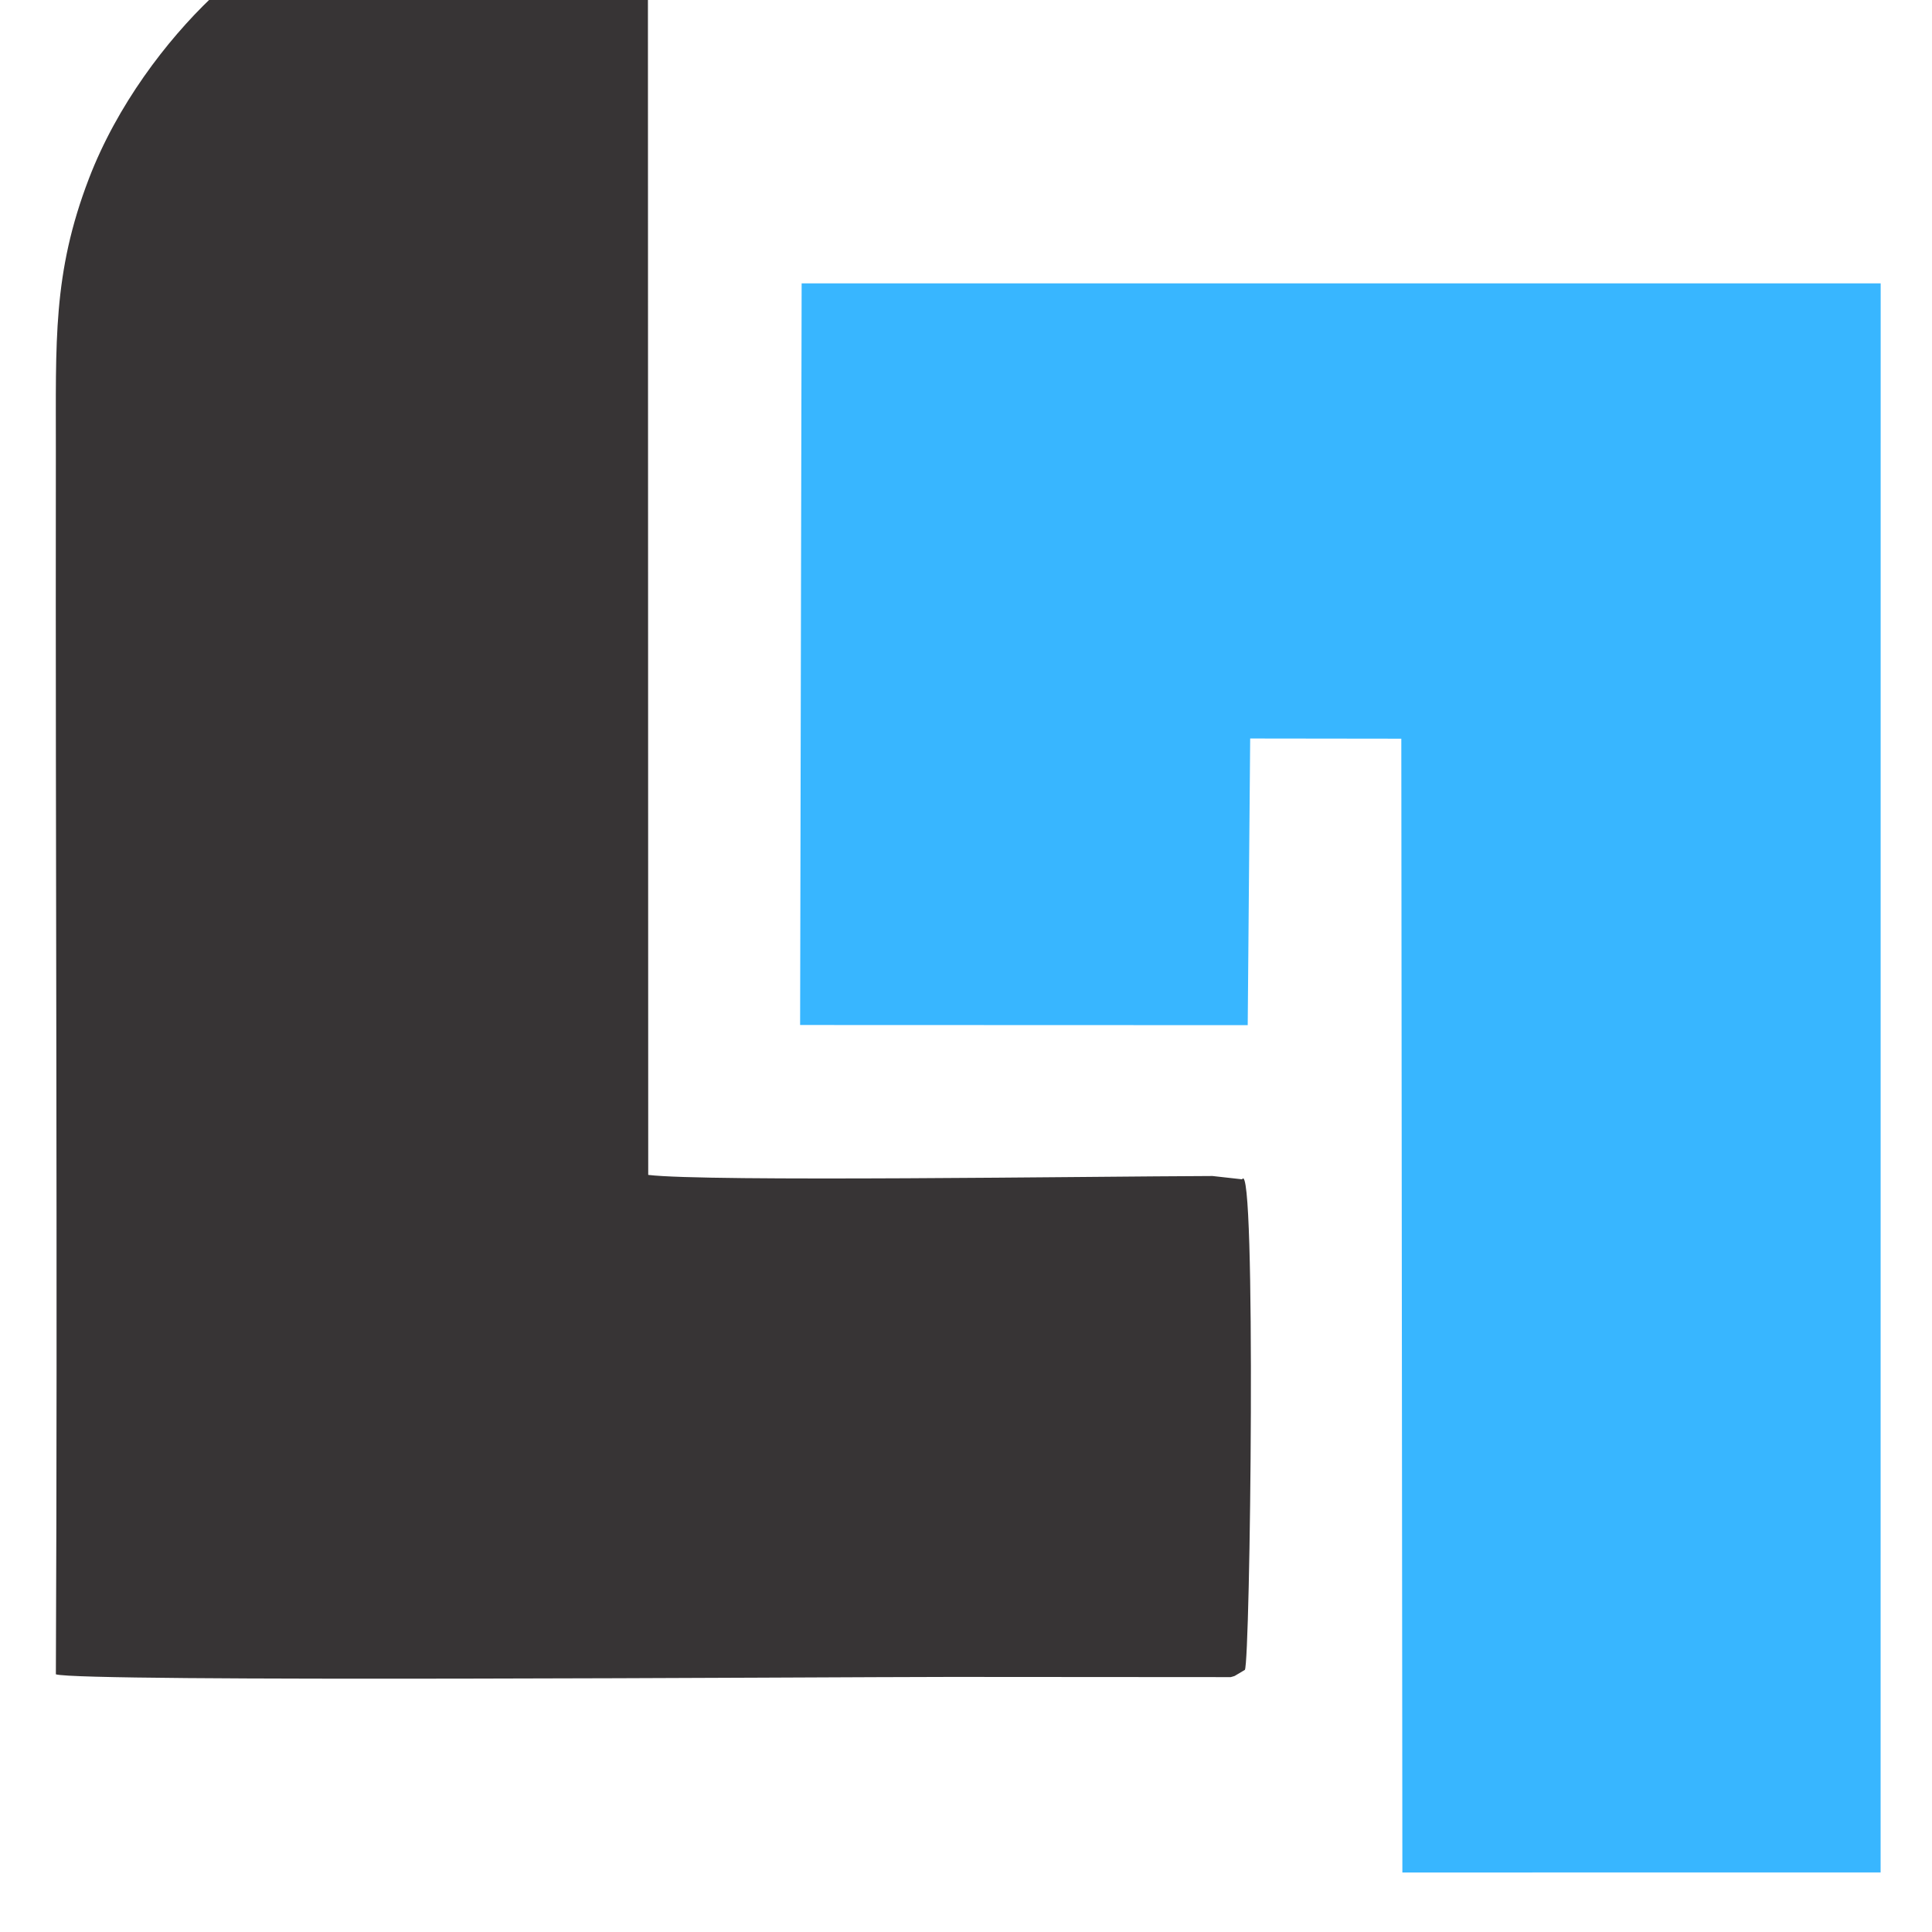
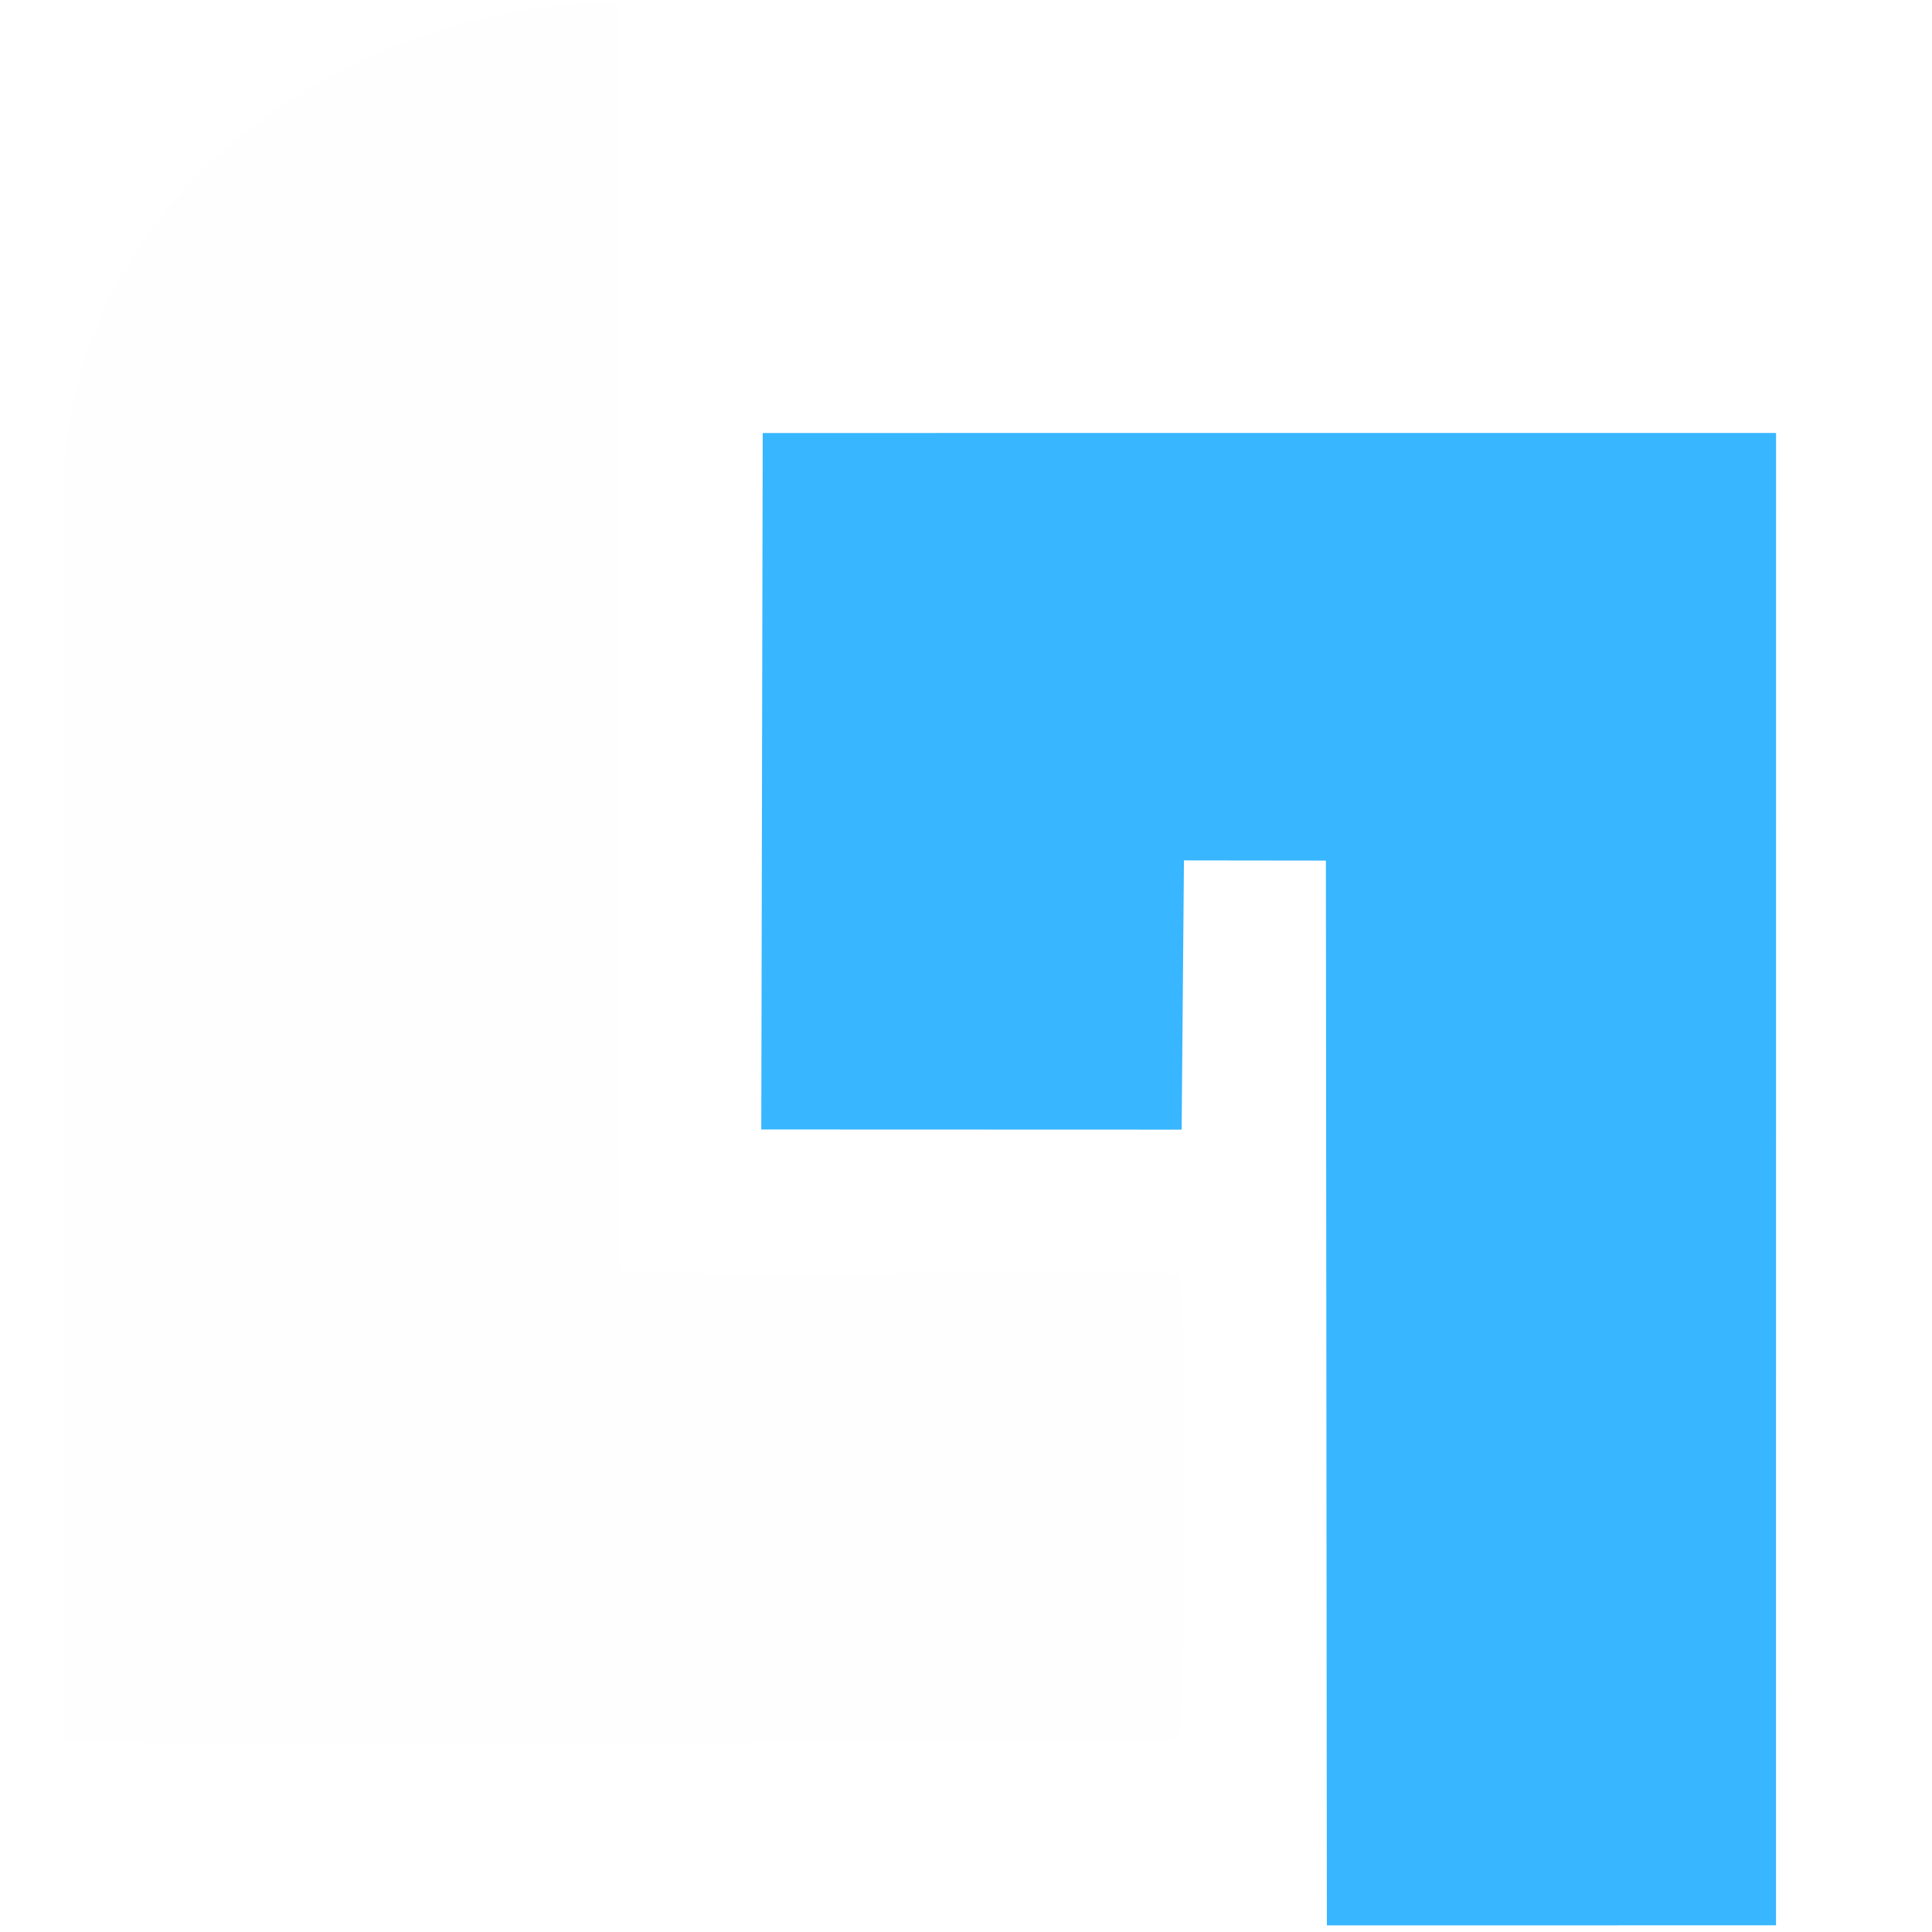
- <svg xmlns="http://www.w3.org/2000/svg" width="64" height="64" viewBox="2000 5800 17200 17200">
+ <svg xmlns="http://www.w3.org/2000/svg" width="64" height="64" viewBox="5000 7250 11300 11300">
  <style>
-     .fil0 { fill: #373435; }
    .fil1 { fill: #38B6FF; }
+     .fil0 { fill: #FEFEFE; }
  </style>
-   <path class="fil0" d="M2497.44 20705.81c209.23,70.82 6791.57,24.1 7965.86,23.36l2493.22 1.67c13,-3.04 23.34,-6.37 35.18,-10.36l90.83 -53.94c48.15,-63.08 102.59,-4589.74 -24.32,-4367.47l-263.86 -29.44c-1083.85,3.41 -4506.65,53.43 -5023.42,-9.81l-3.03 -12024.32c-1671.04,36.6 -3026.82,725.18 -3885.62,1544.03 -400.61,381.99 -839.81,956.3 -1090.83,1610.95 -324.26,845.69 -292.95,1452.23 -294.16,2433.3 -4.41,3626.57 16.23,7256.01 0.15,10882.03z" />
-   <polygon class="fil1" points="9123.14,14925.31 13108.03,14926.67 13129.94,12374.58 14475.46,12376.28 14484.86,22470.11 18742.48,22469.77 18743.01,8322.68 9136.74,8322.87 " />
+   <path class="fil0" d="M5364.78 17422.57c129.1,43.7 4190.25,14.87 4914.76,14.42l1538.27 1.03c8.02,-1.88 14.4,-3.93 21.7,-6.4l56.05 -33.27c29.7,-38.93 63.29,-2831.77 -15.01,-2694.64l-162.8 -18.17c-668.71,2.11 -2780.5,32.97 -3099.34,-6.05l-1.87 -7418.74c-1030.99,22.58 -1867.48,447.42 -2397.34,952.63 -247.17,235.68 -518.14,590.02 -673.02,993.92 -200.06,521.77 -180.74,895.99 -181.49,1501.29 -2.72,2237.52 10.01,4476.81 0.09,6713.98z" />
+   <polygon class="fil1" points="9452.7,13856.13 11911.29,13856.97 11924.81,12282.39 12754.96,12283.43 12760.76,18511.11 15387.62,18510.9 15387.95,9782.45 9461.09,9782.57 " />
</svg>
